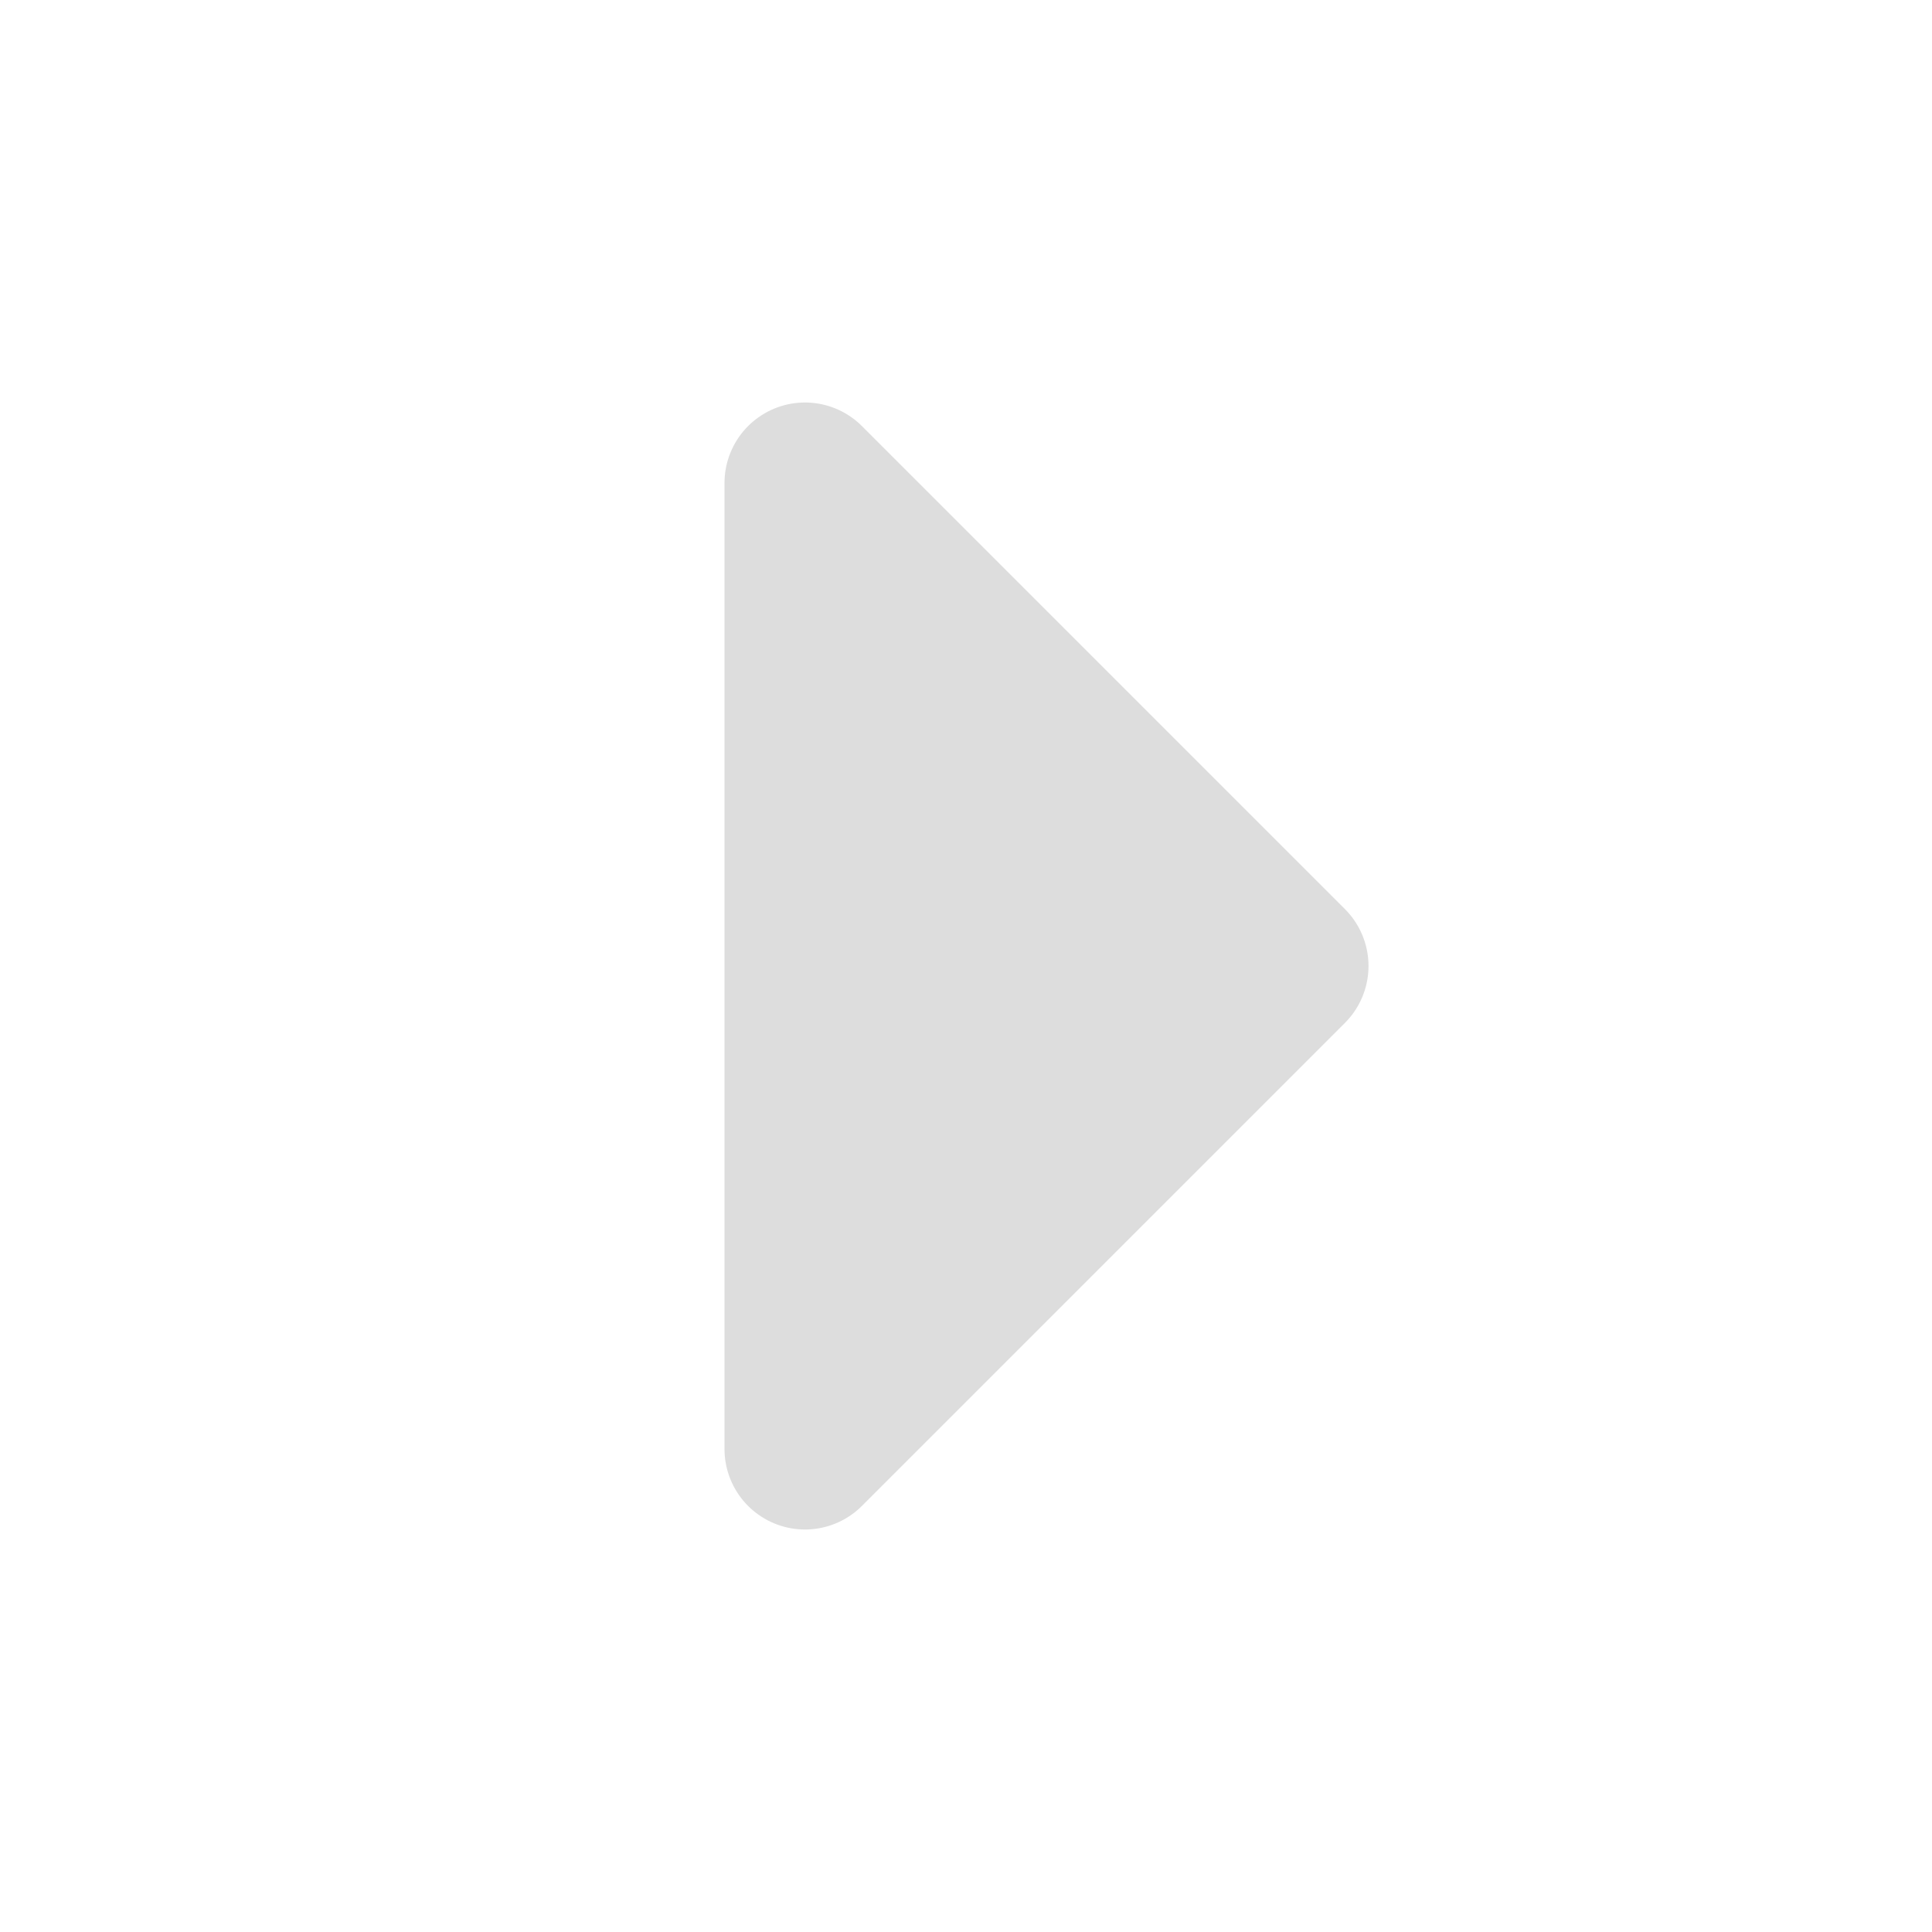
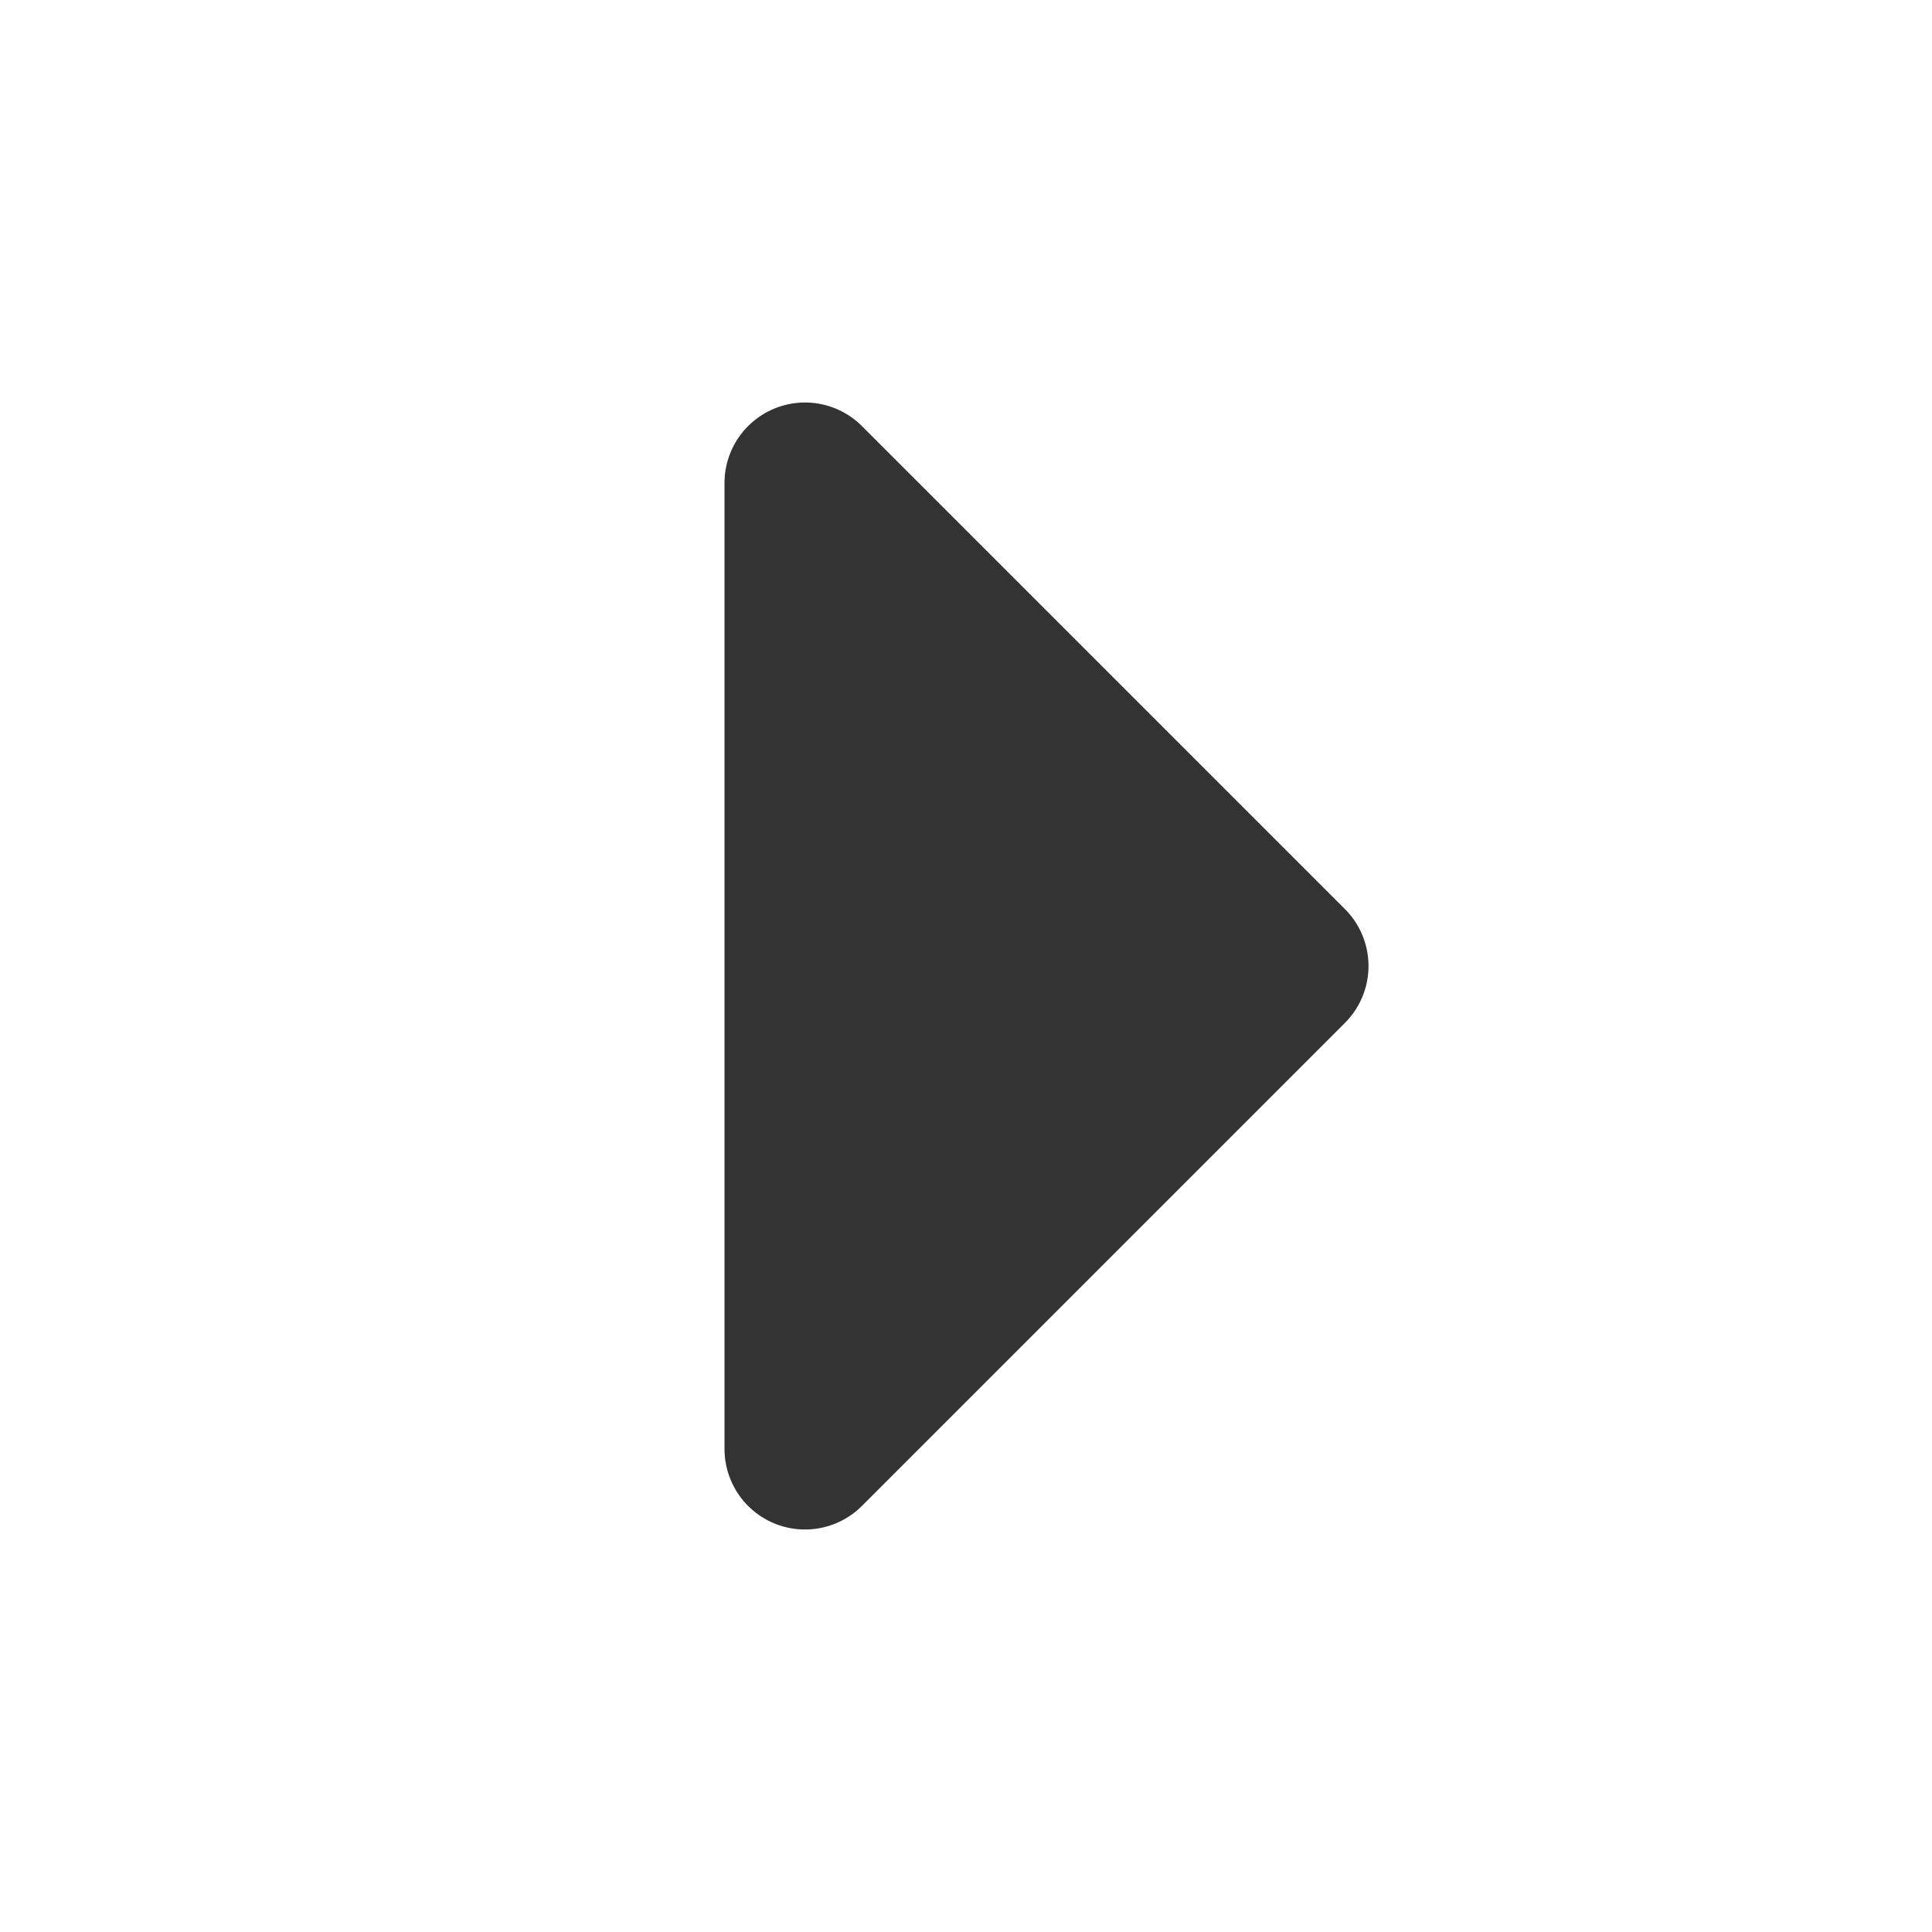
- <svg xmlns="http://www.w3.org/2000/svg" width="40" height="40" viewBox="0 0 48 48" fill="none">
-   <path d="M20 12L32 24L20 36V12Z" fill="#dddddd" stroke="#dddddd" stroke-width="4" stroke-linejoin="round" />
+ <svg xmlns="http://www.w3.org/2000/svg" width="25" height="25" viewBox="0 0 48 48" fill="none">
+   <path d="M20 12L32 24L20 36V12Z" fill="#333333" stroke="#333333" stroke-width="4" stroke-linejoin="round" />
</svg>
